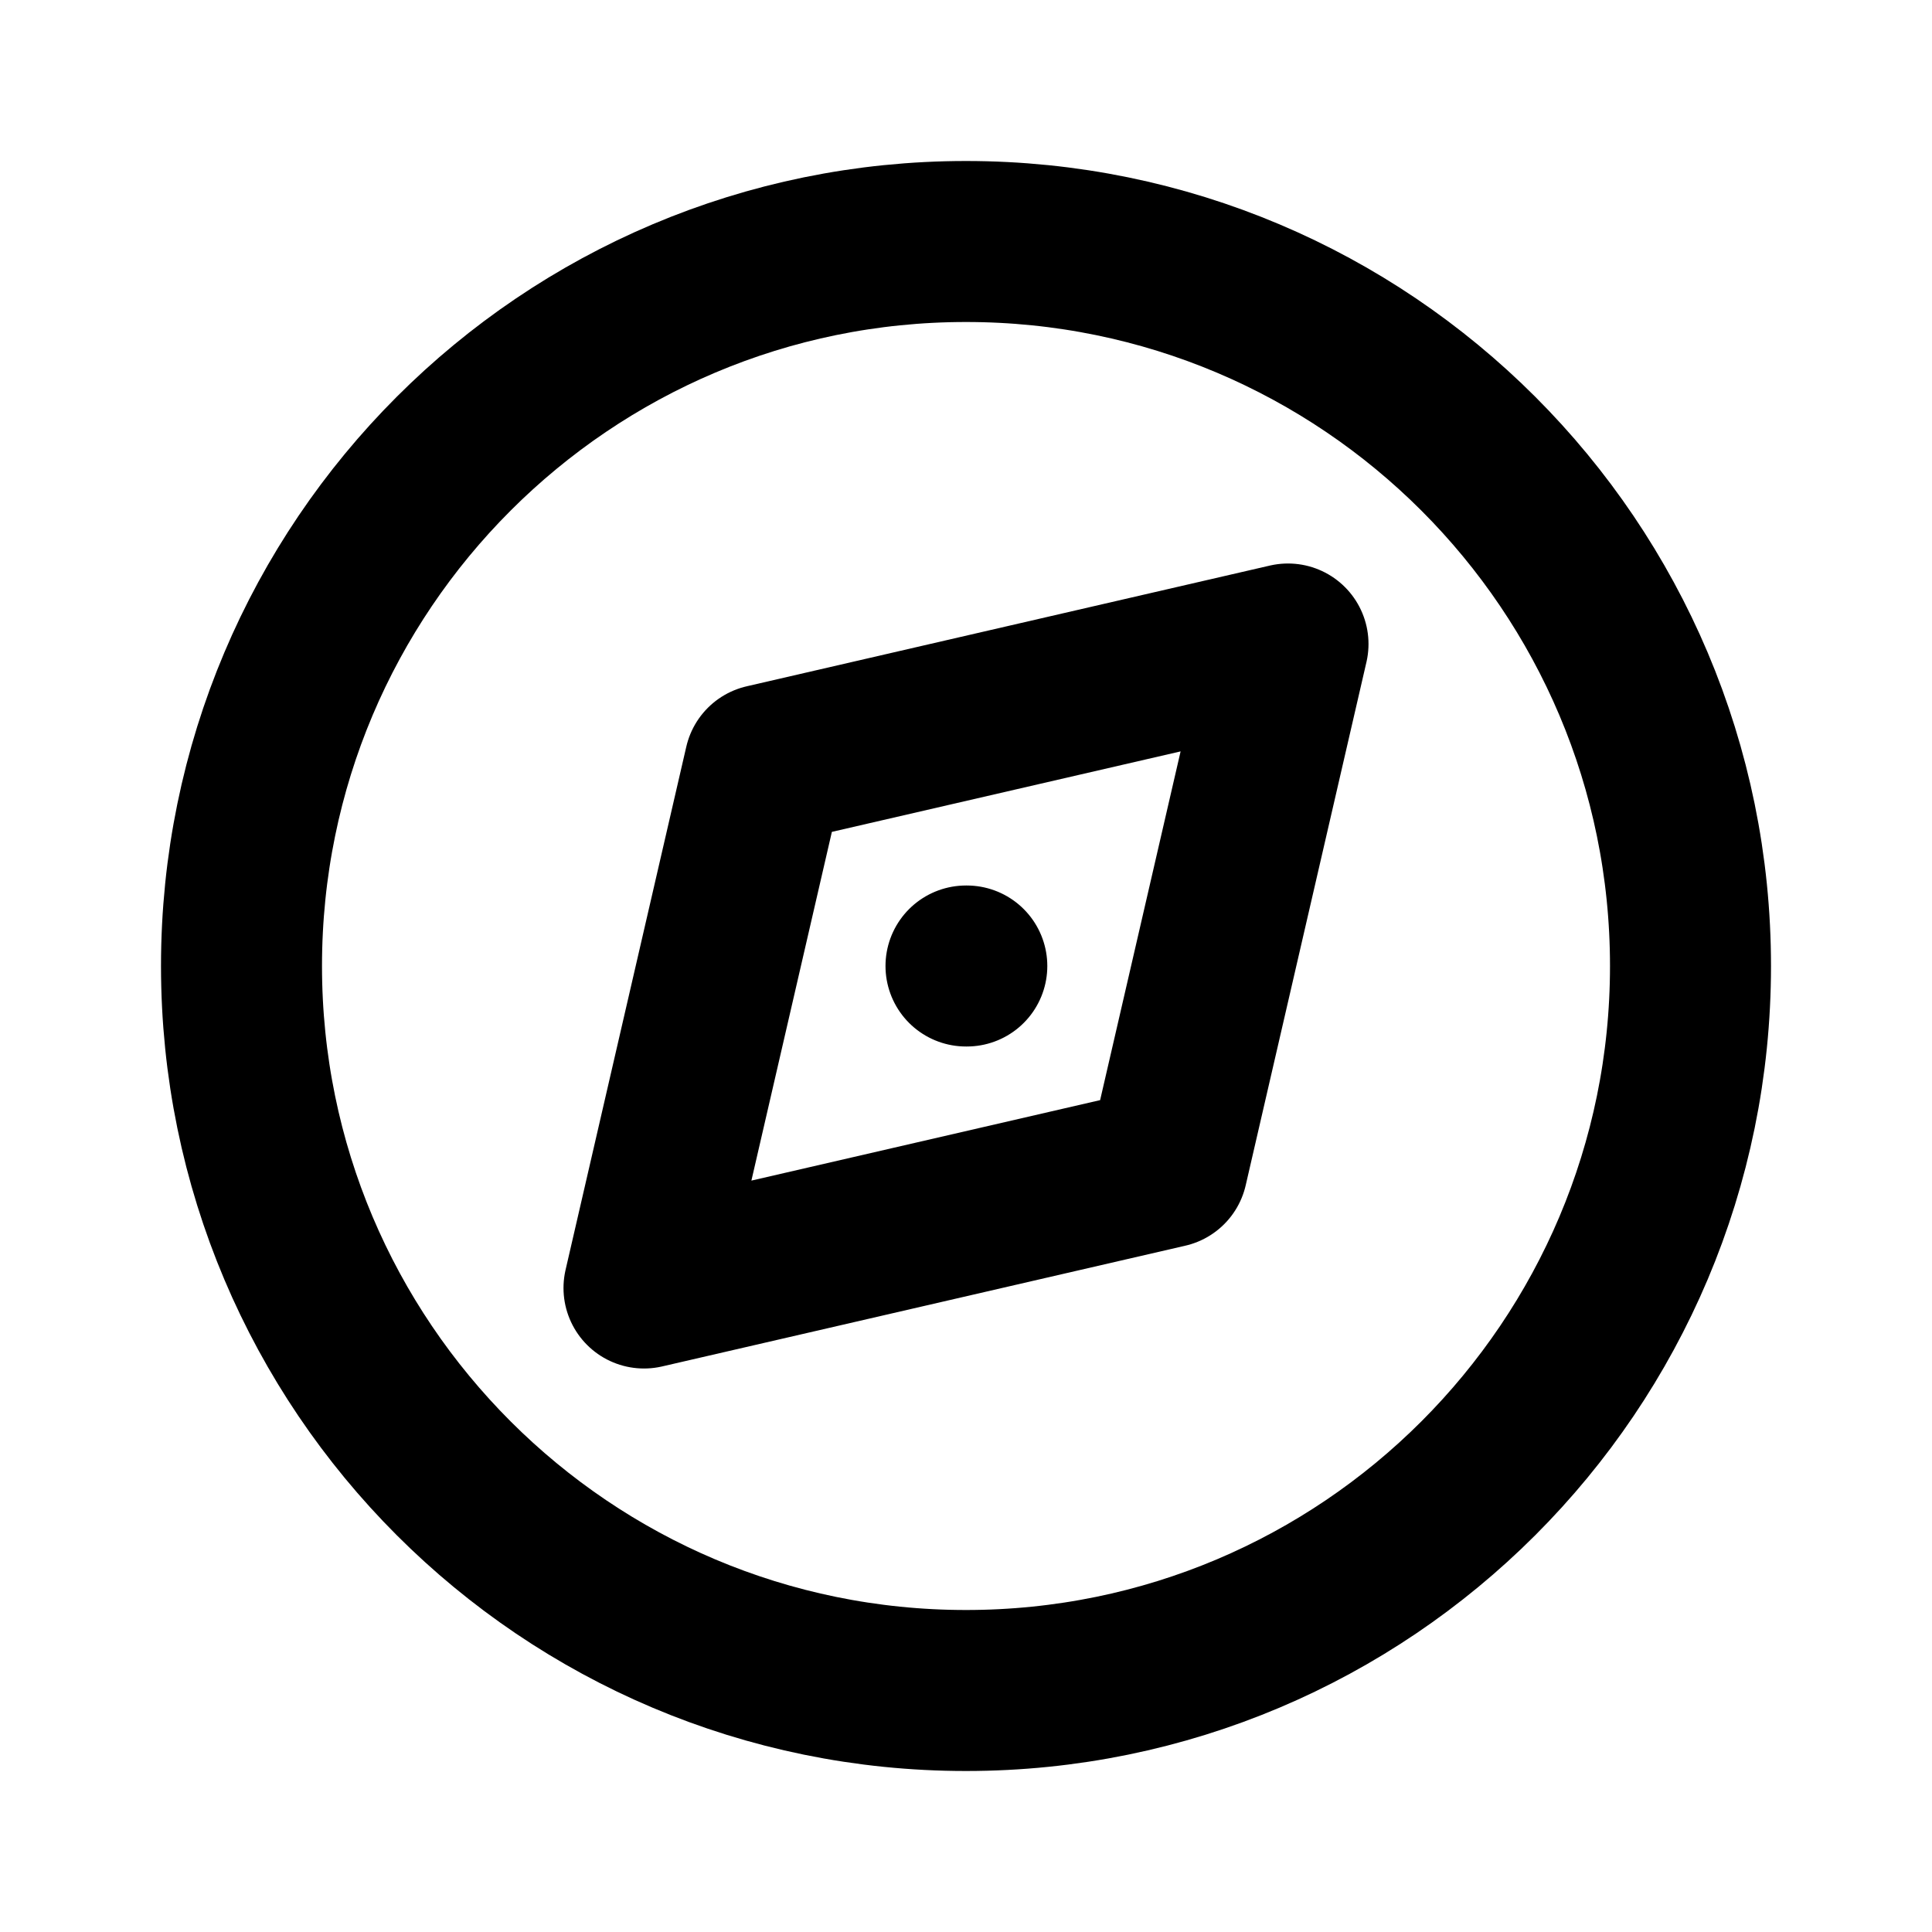
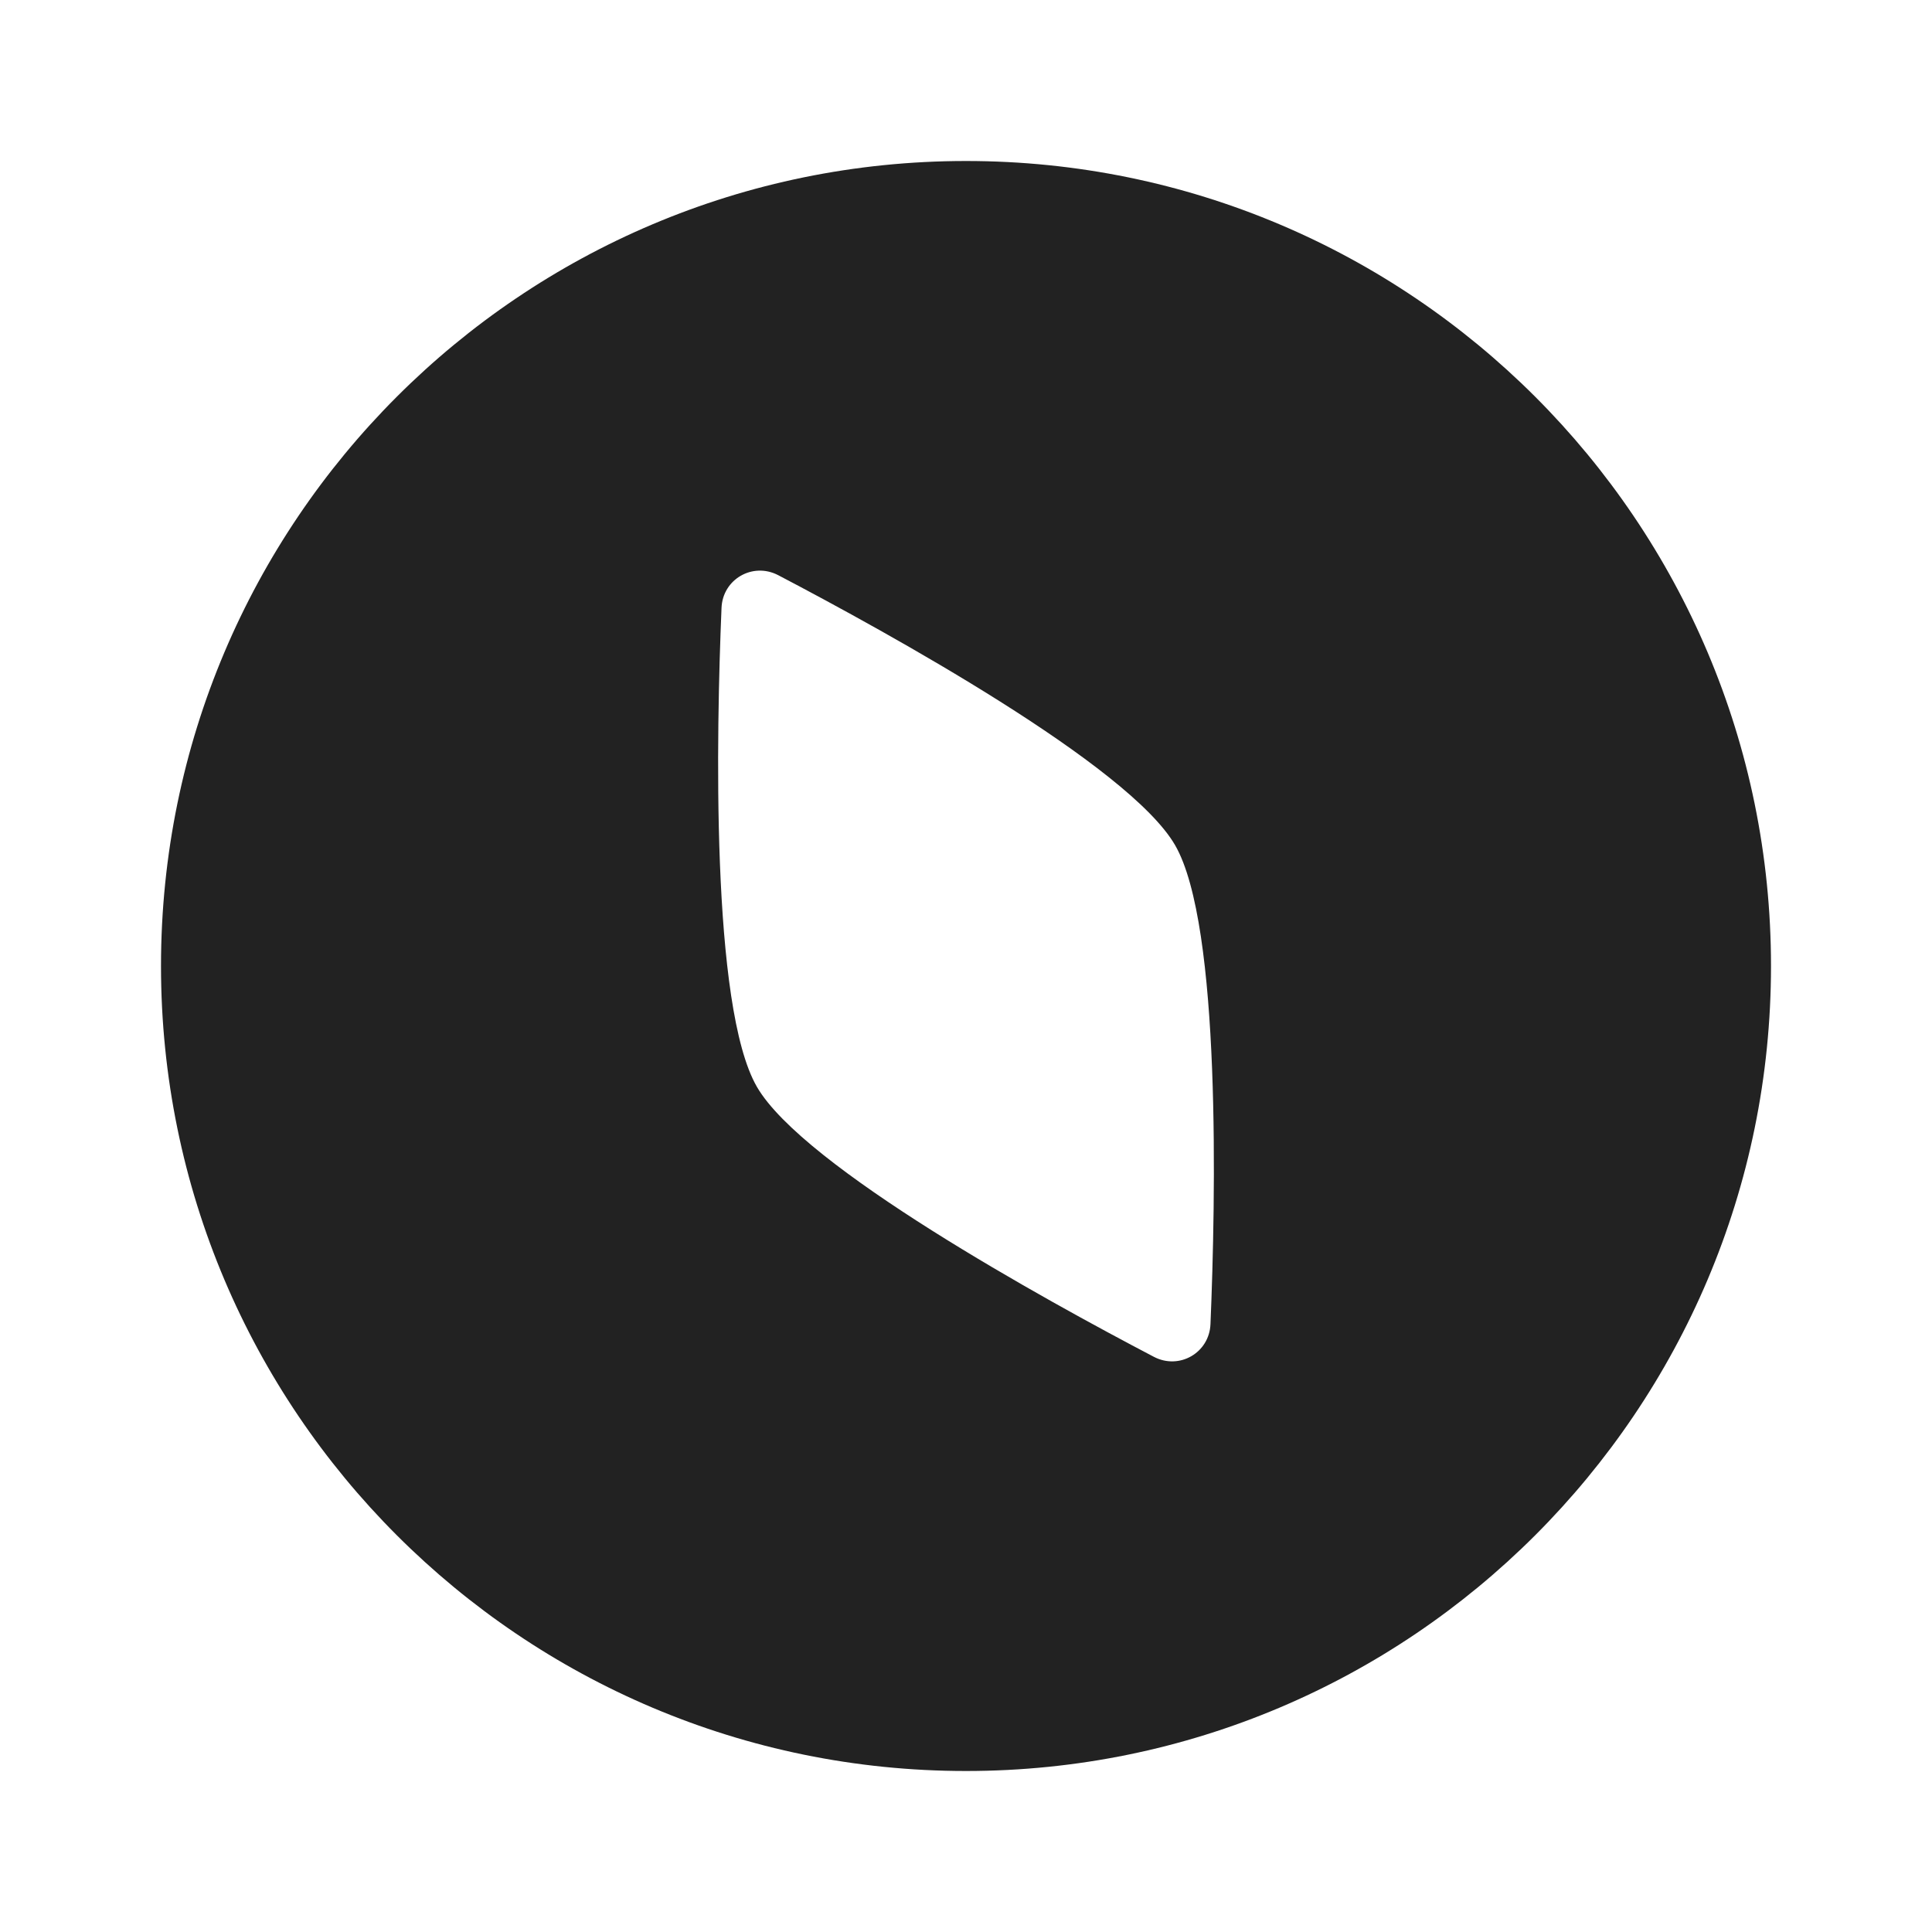
<svg xmlns="http://www.w3.org/2000/svg" width="800px" height="800px" viewBox="0 0 24 24" fill="none">
-   <path d="M12 12H12.01M21 12C21 16.971 16.971 21 12 21C7.029 21 3 16.971 3 12C3 7.029 7.029 3 12 3C16.971 3 21 7.029 21 12ZM16 8L9.5 9.5L8 16L14.5 14.5L16 8Z" stroke="#000000" stroke-width="2" stroke-linecap="round" stroke-linejoin="round" />
+   <path fill-rule="evenodd" clip-rule="evenodd" d="M12 22C17.523 22 22 17.523 22 12C22 6.477 17.523 2 12 2C6.477 2 2 6.477 2 12C2 17.523 6.477 22 12 22ZM14.598 10.5C14.024 9.506 11.023 7.855 9.667 7.145C9.35 6.98 8.977 7.195 8.963 7.552C8.899 9.081 8.828 12.506 9.402 13.5C9.976 14.494 12.977 16.145 14.334 16.855C14.65 17.02 15.023 16.805 15.037 16.448C15.101 14.919 15.172 11.494 14.598 10.5Z" fill="#222222" />
</svg>
